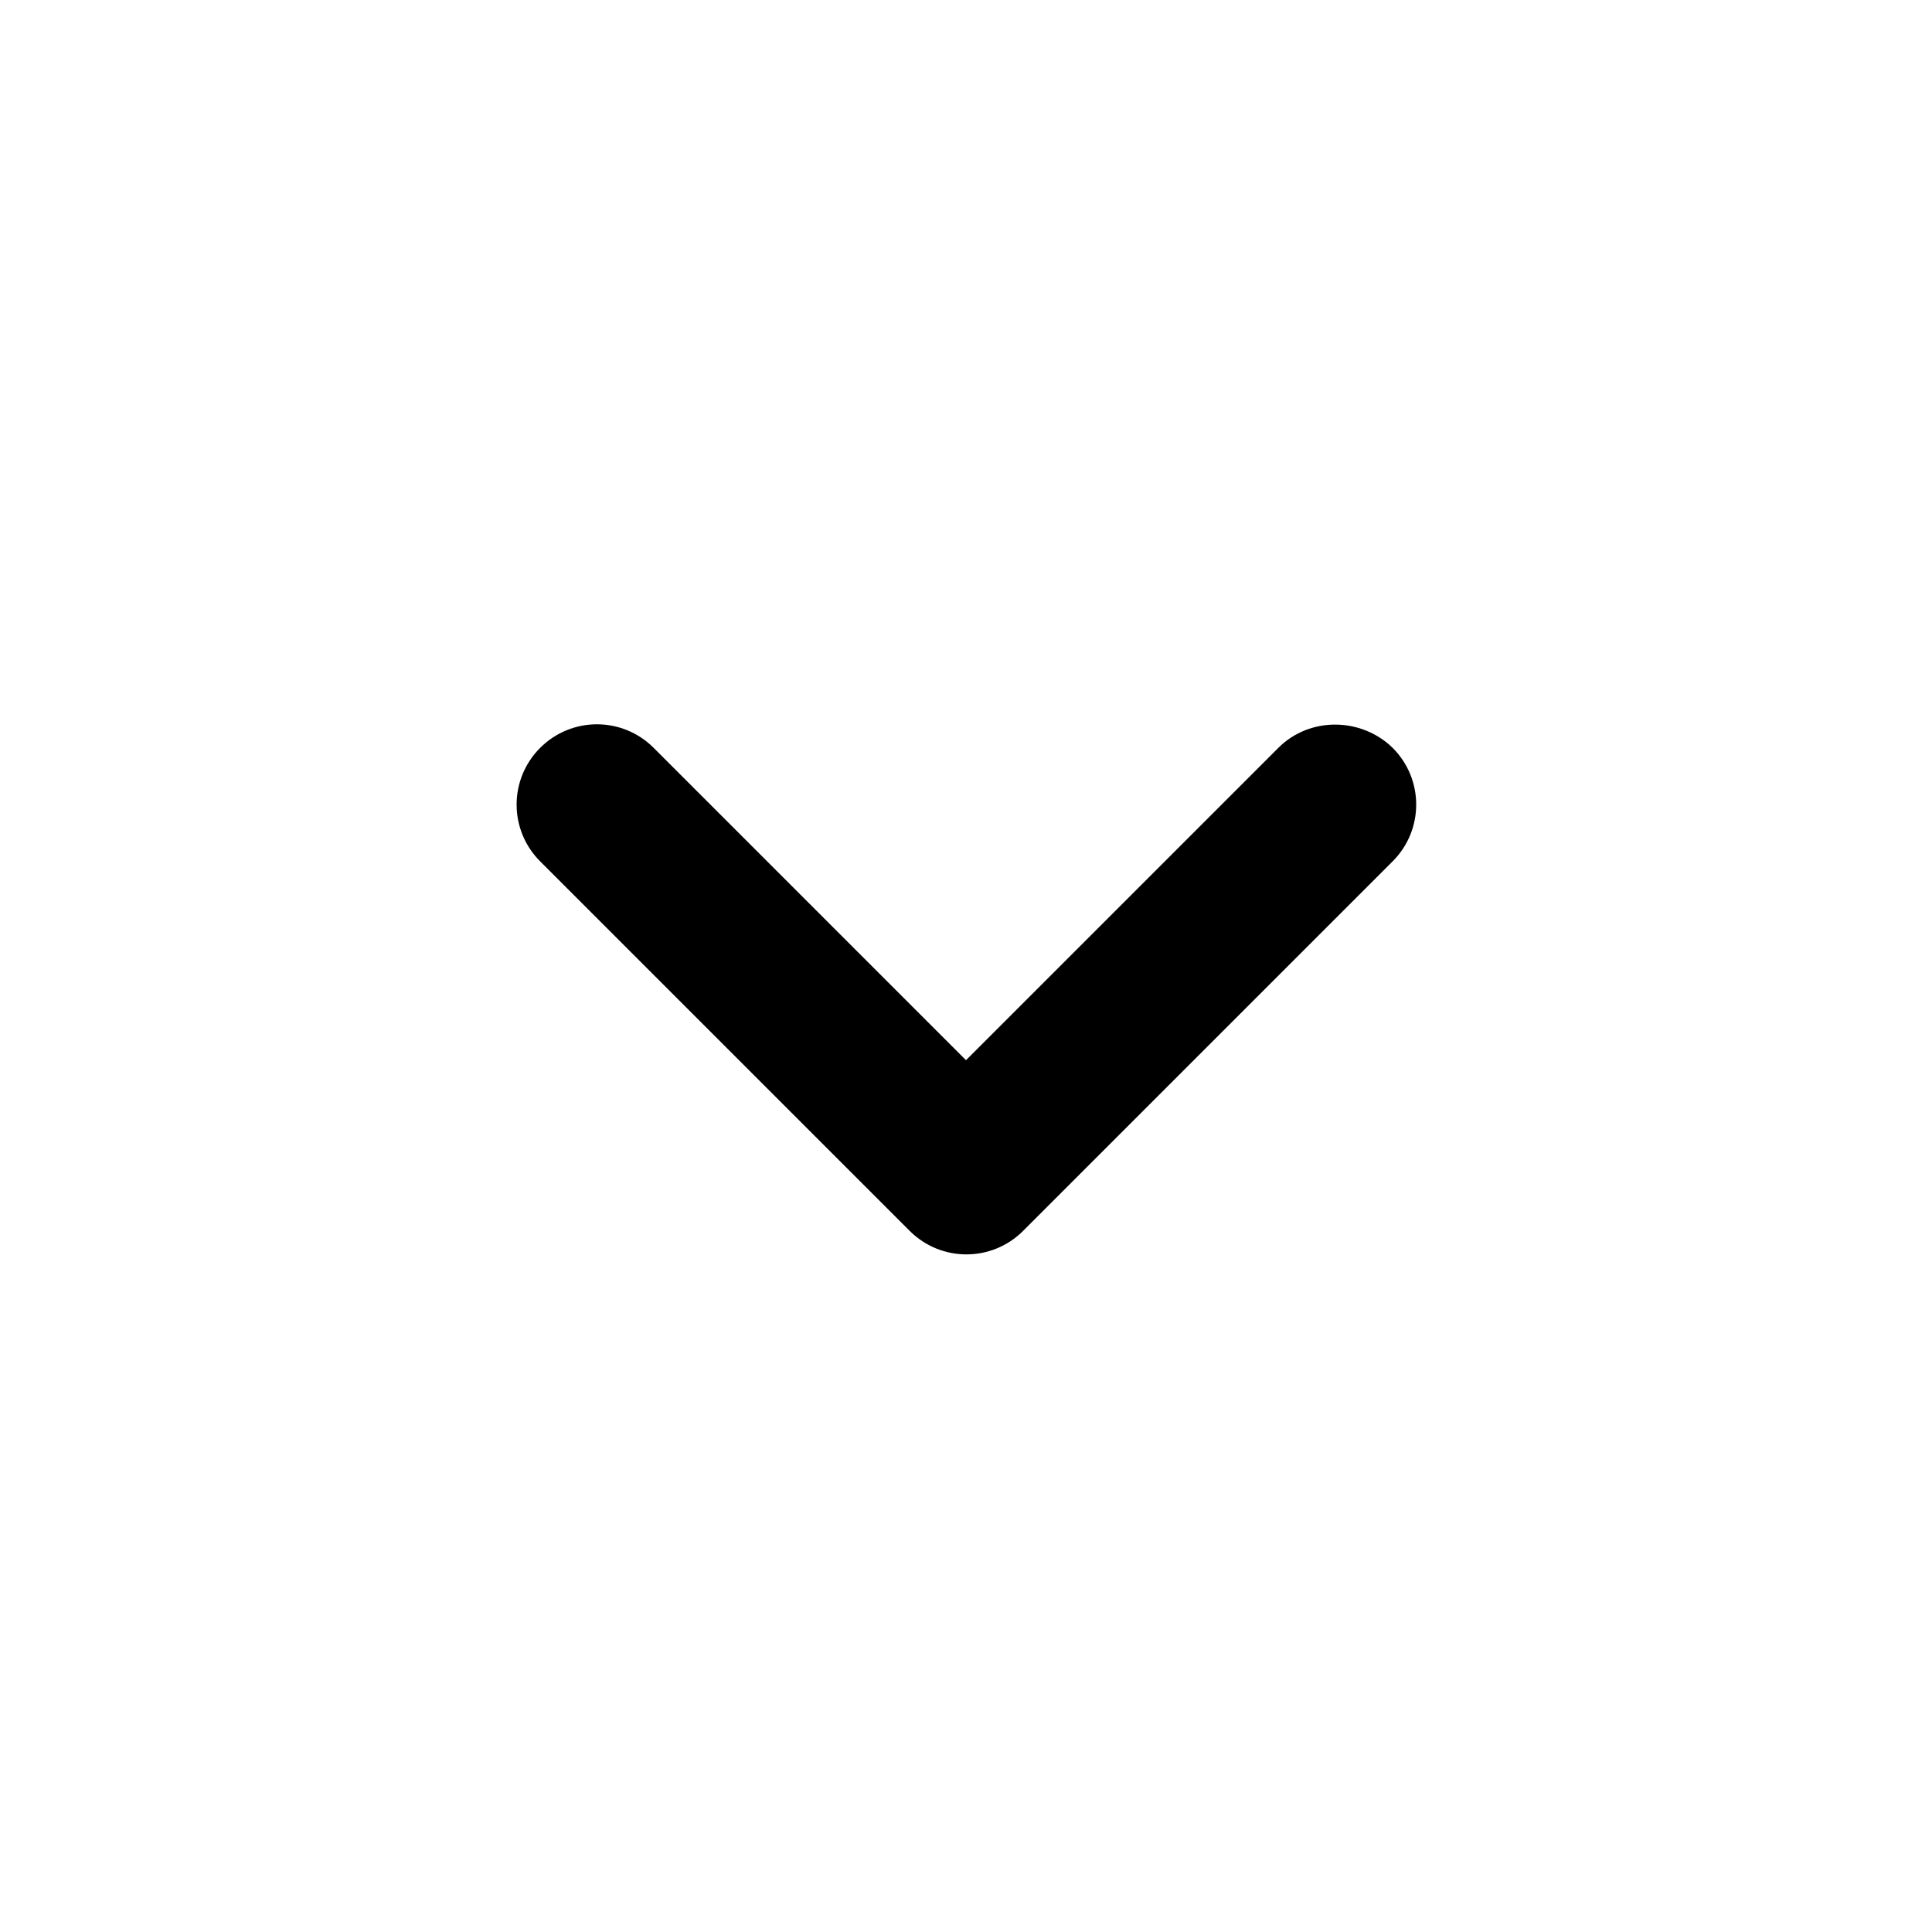
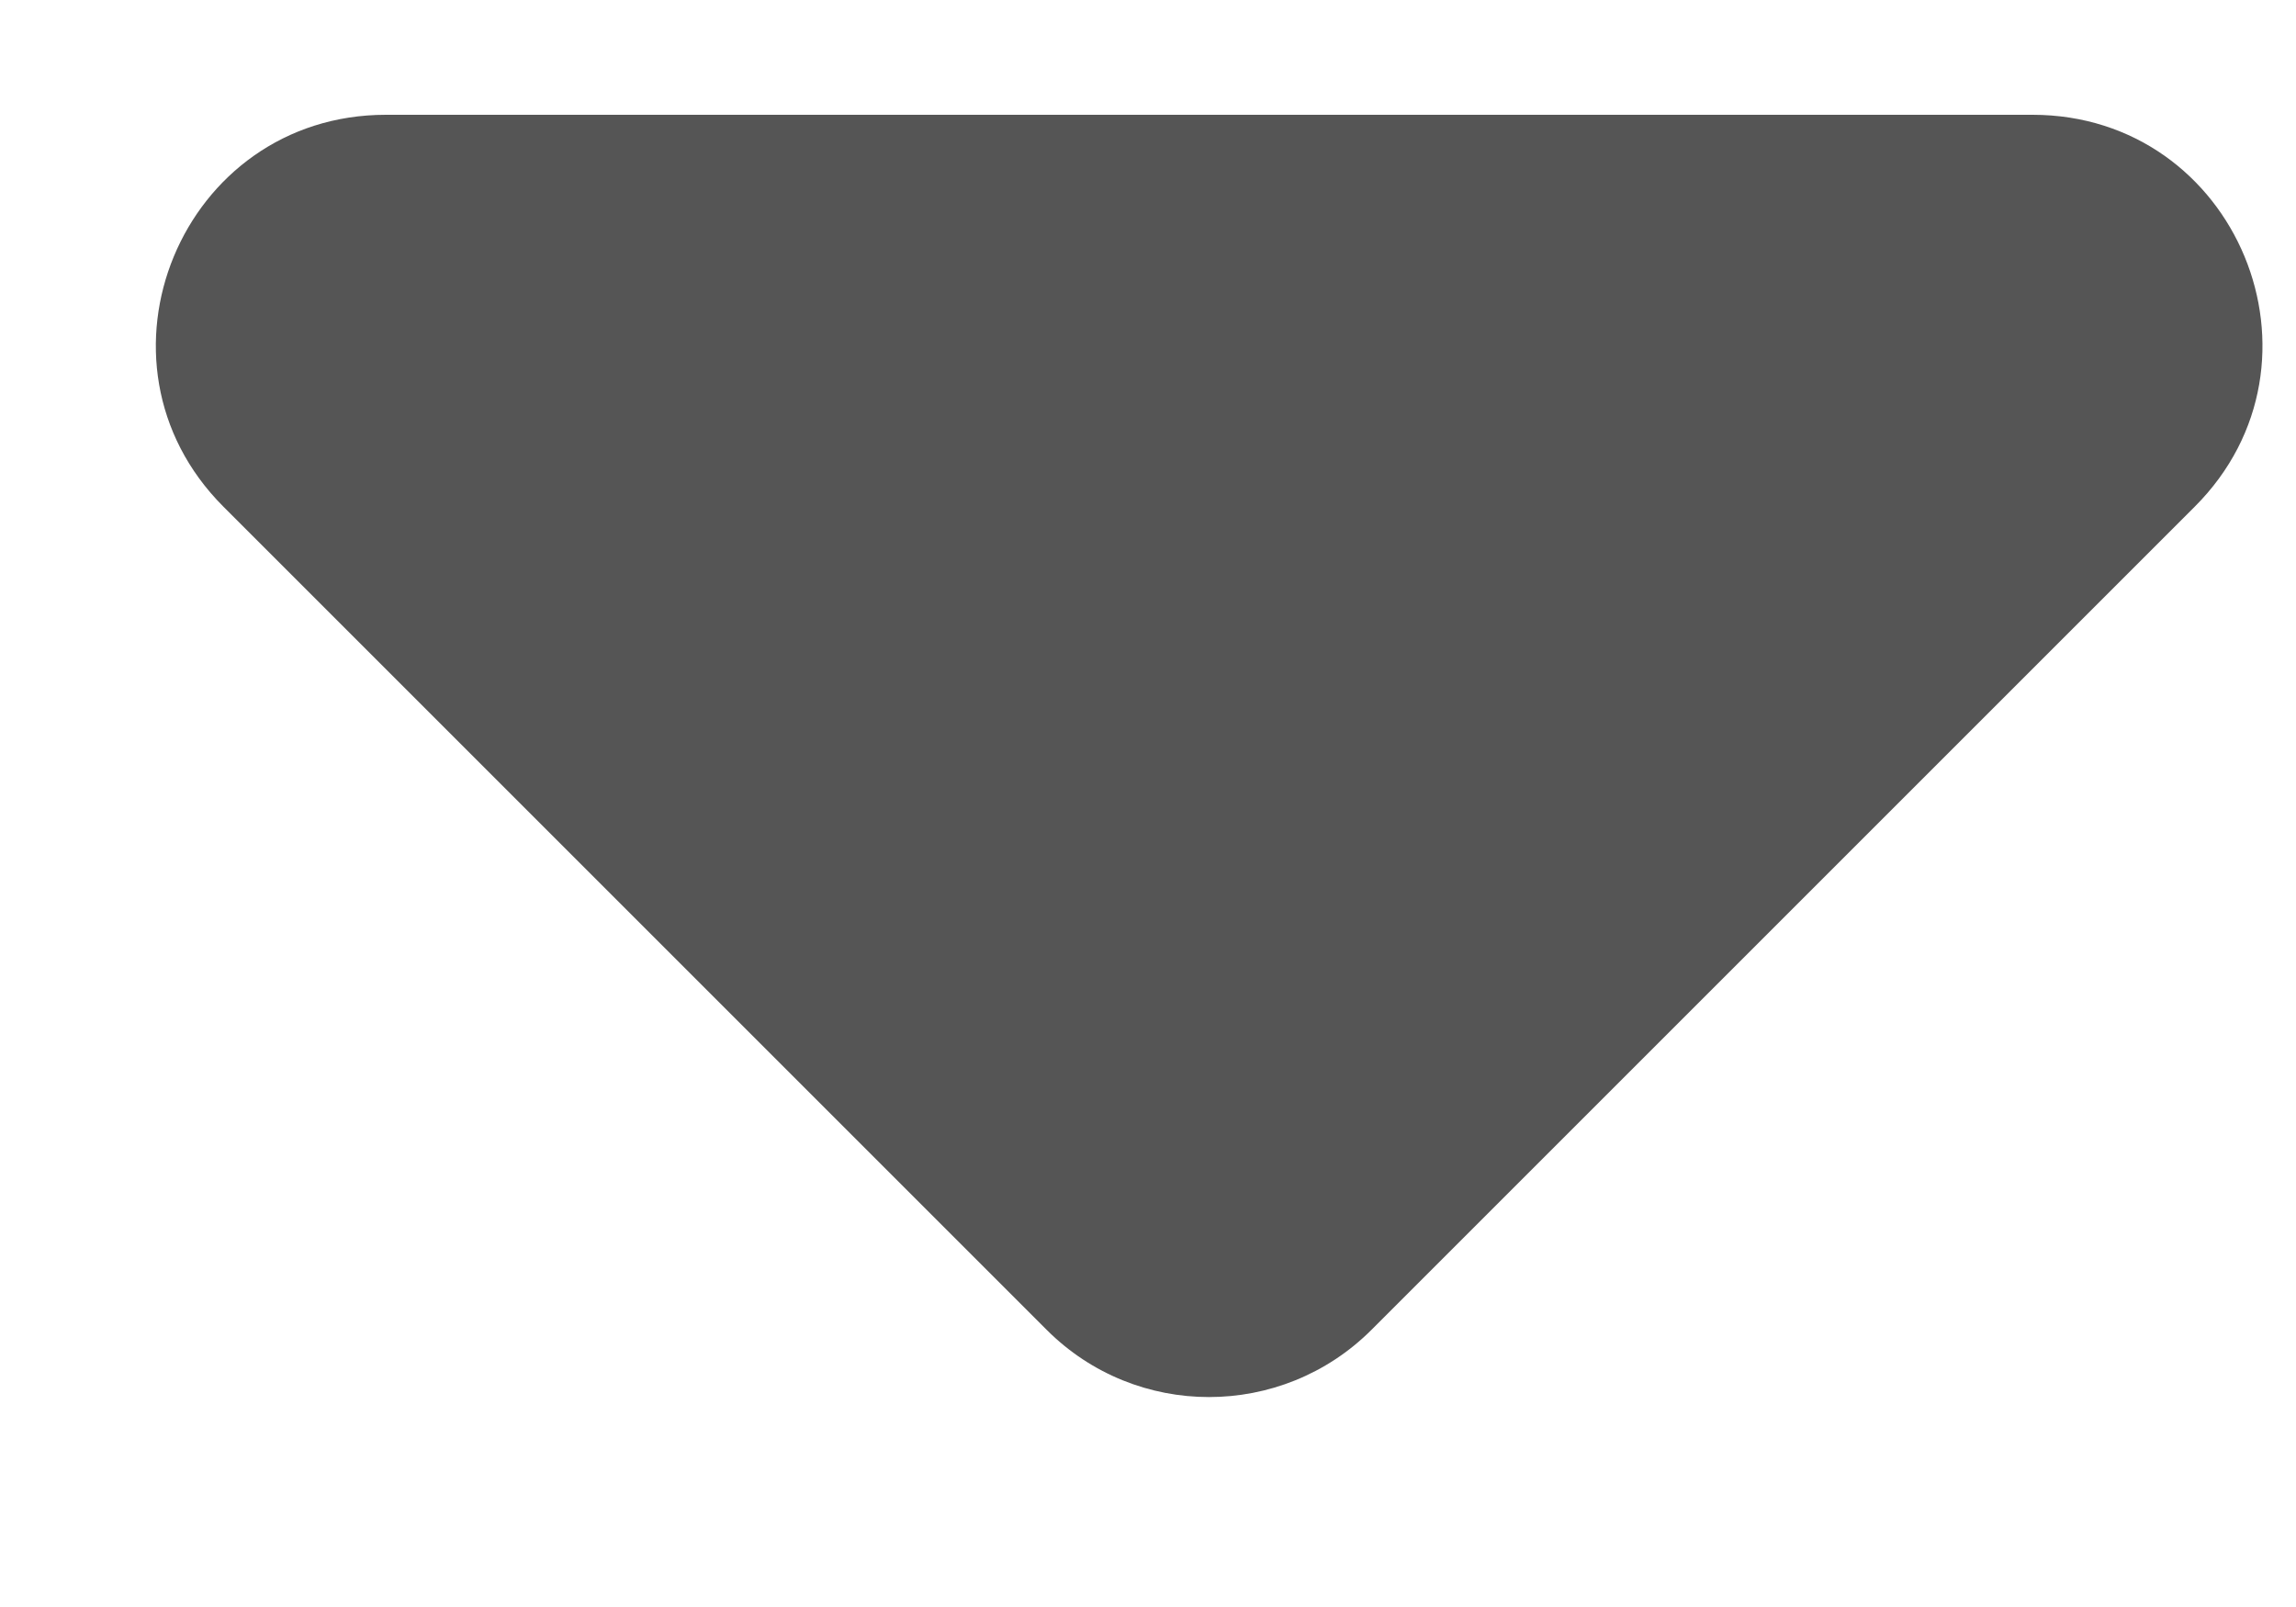
- <svg xmlns="http://www.w3.org/2000/svg" height="24" viewBox="0 0 24 24" width="24">
-   <path d="M24 24H0V0h24v24z" fill="none" opacity=".87" />
-   <path d="M15.88 9.29L12 13.17 8.12 9.29c-.39-.39-1.02-.39-1.41 0-.39.39-.39 1.02 0 1.41l4.59 4.59c.39.39 1.02.39 1.41 0l4.59-4.59c.39-.39.39-1.02 0-1.41-.39-.38-1.03-.39-1.42 0z" />
+ <svg xmlns="http://www.w3.org/2000/svg" width="10" height="7" viewBox="0 0 10 7" fill="none">
+   <path fill-rule="evenodd" clip-rule="evenodd" d="M0.973 2.207C0.344 1.577 0.79 0.5 1.681 0.5H8.852C9.743 0.5 10.189 1.577 9.559 2.207L5.973 5.793C5.582 6.183 4.949 6.183 4.559 5.793L0.973 2.207Z" fill="#555555" />
</svg>
